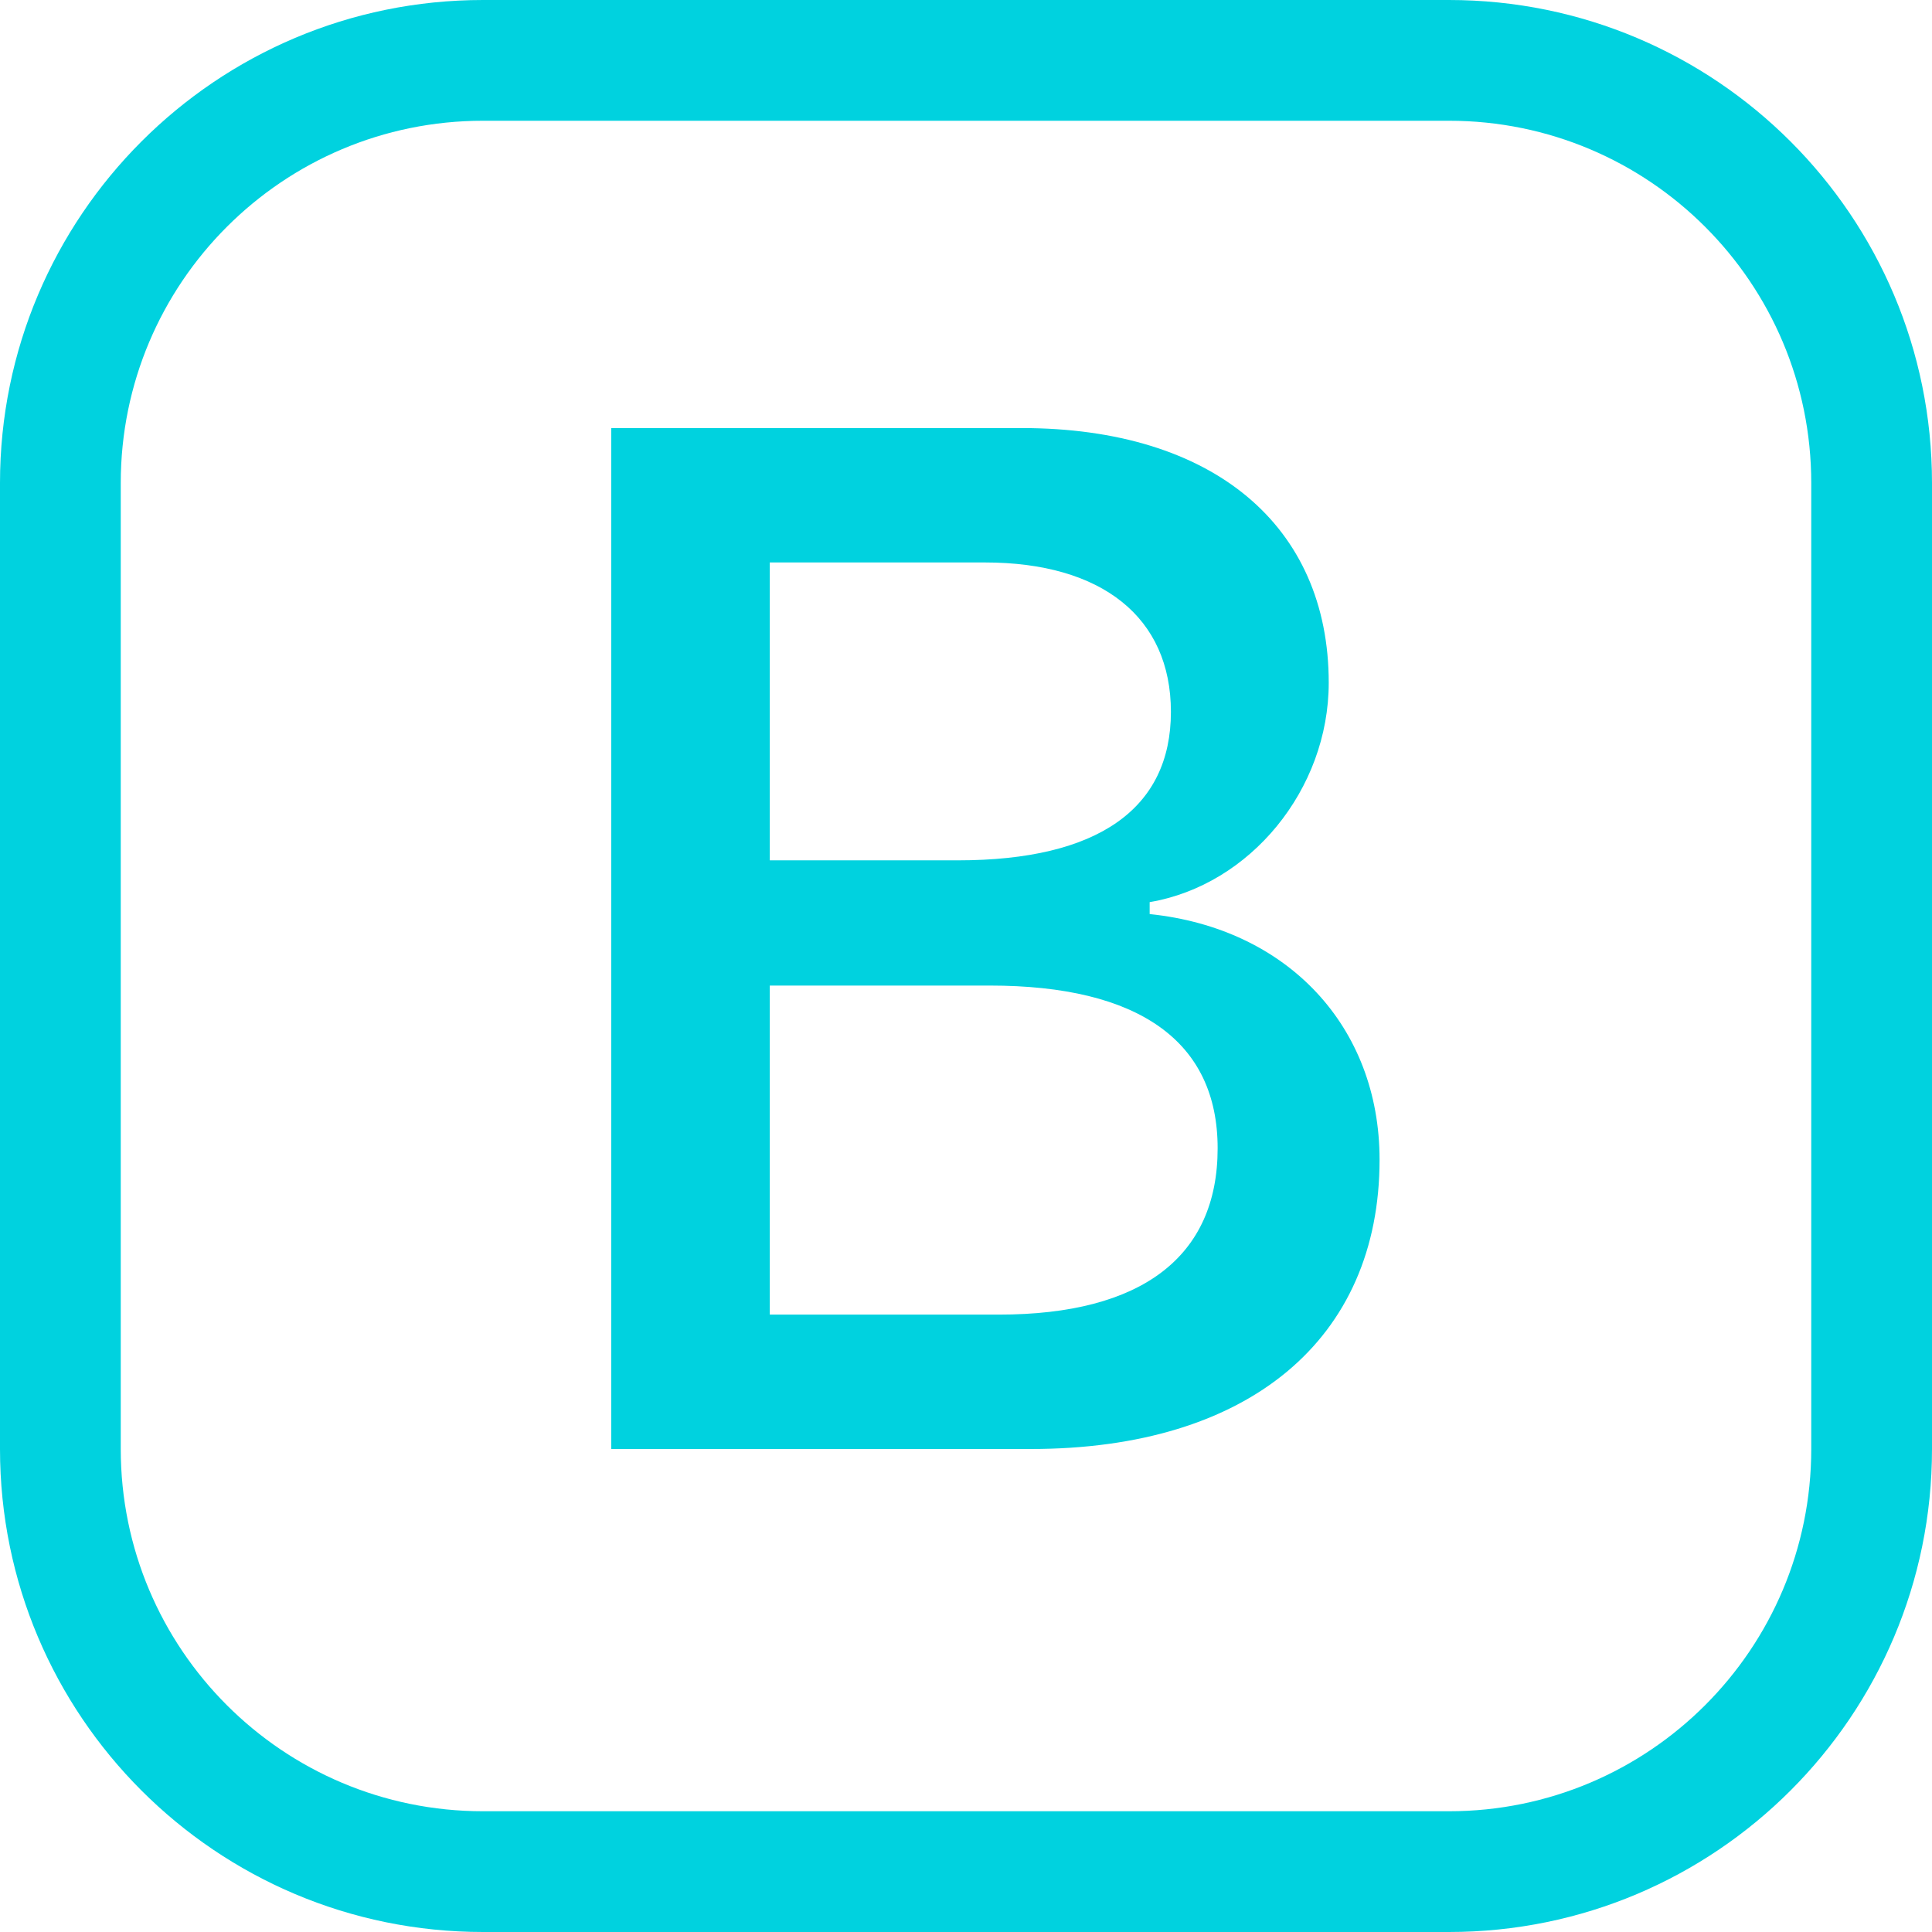
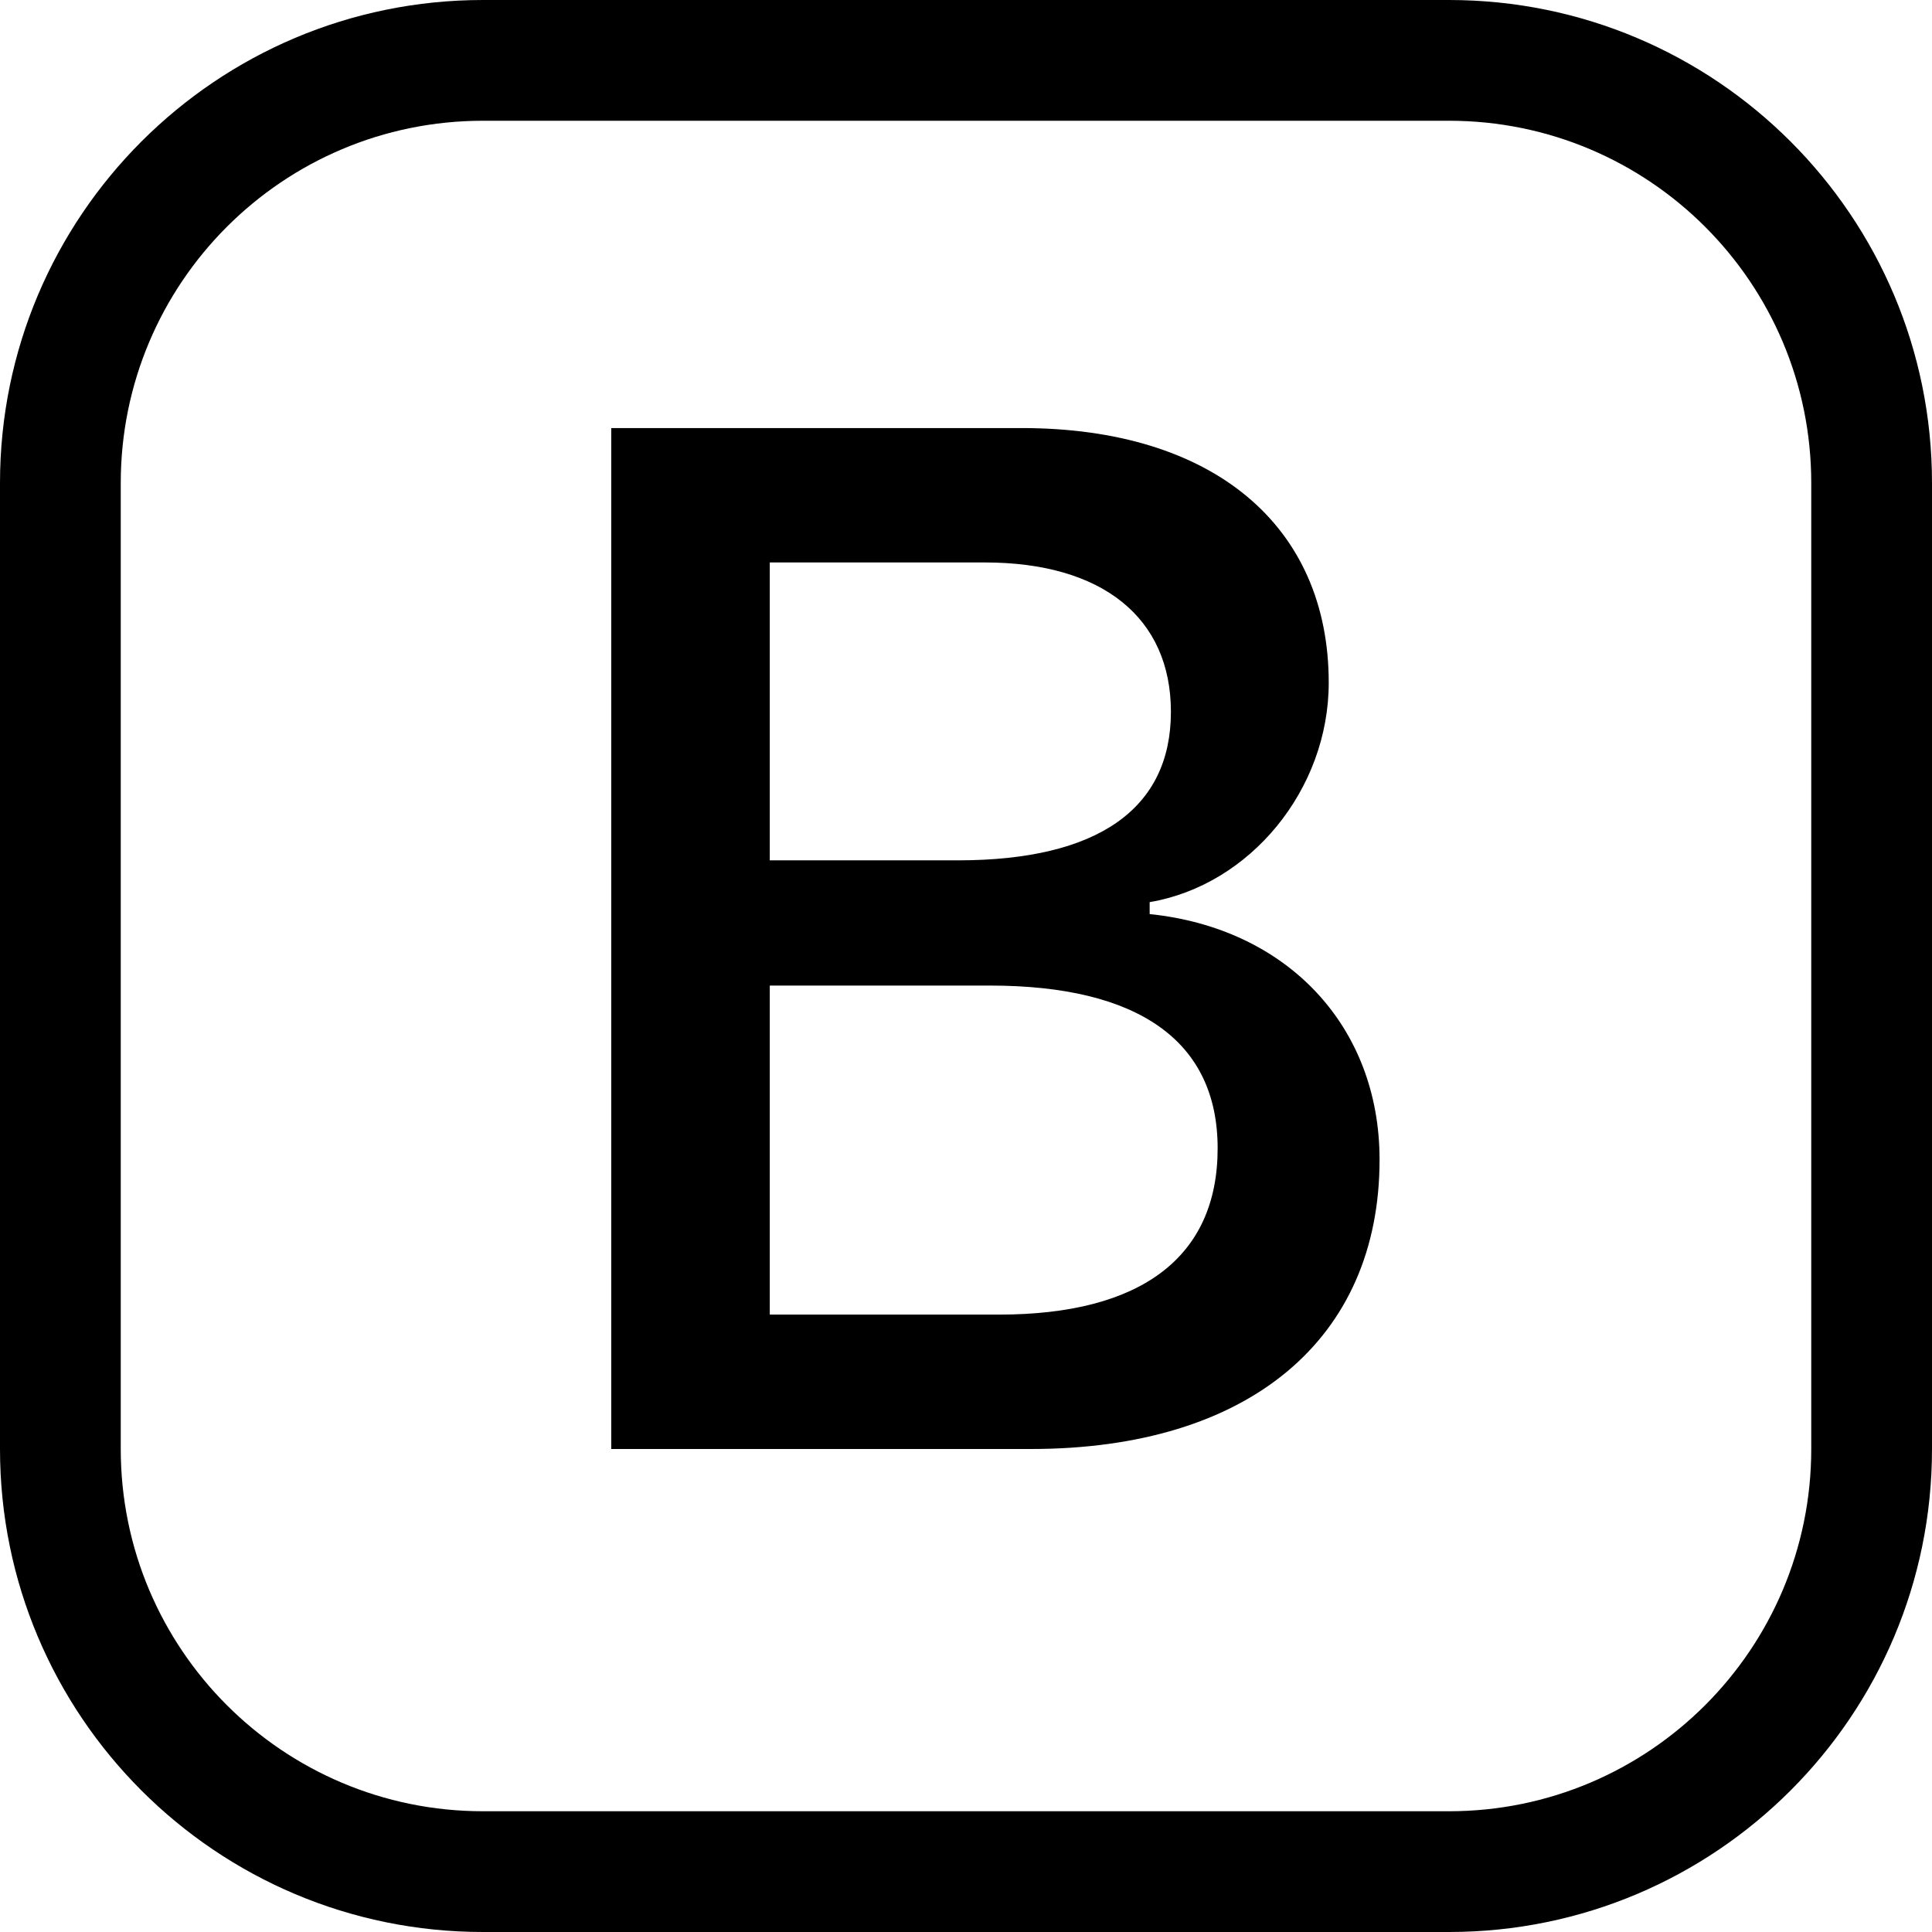
<svg xmlns="http://www.w3.org/2000/svg" width="16" height="16" viewBox="0 0 16 16" fill="none">
-   <path d="M5.062 12H8.537C10.341 12 11.425 11.092 11.425 9.604C11.425 8.502 10.664 7.688 9.521 7.57V7.471C10.353 7.33 11.004 6.539 11.004 5.654C11.004 4.354 10.048 3.545 8.461 3.545H5.062V12ZM6.375 7.125V4.658H8.156C9.128 4.658 9.697 5.115 9.697 5.895C9.697 6.697 9.093 7.125 7.933 7.125H6.375ZM6.375 10.887V8.162H8.197C9.433 8.162 10.084 8.625 10.084 9.51C10.084 10.406 9.457 10.887 8.273 10.887H6.375Z" fill="#00D2DF" />
-   <path d="M0 4C0 1.791 1.791 0 4 0H12C14.209 0 16 1.791 16 4V12C16 14.209 14.209 16 12 16H4C1.791 16 0 14.209 0 12V4ZM4 1C2.343 1 1 2.343 1 4V12C1 13.657 2.343 15 4 15H12C13.657 15 15 13.657 15 12V4C15 2.343 13.657 1 12 1H4Z" fill="#00D2DF" />
+   <path d="M5.062 12H8.537C10.341 12 11.425 11.092 11.425 9.604C11.425 8.502 10.664 7.688 9.521 7.57V7.471C10.353 7.33 11.004 6.539 11.004 5.654C11.004 4.354 10.048 3.545 8.461 3.545H5.062V12ZM6.375 7.125V4.658H8.156C9.128 4.658 9.697 5.115 9.697 5.895C9.697 6.697 9.093 7.125 7.933 7.125H6.375ZM6.375 10.887V8.162H8.197C9.433 8.162 10.084 8.625 10.084 9.51C10.084 10.406 9.457 10.887 8.273 10.887H6.375Z" fill="currentColor" />
+   <path d="M0 4C0 1.791 1.791 0 4 0H12C14.209 0 16 1.791 16 4V12C16 14.209 14.209 16 12 16H4C1.791 16 0 14.209 0 12V4ZM4 1C2.343 1 1 2.343 1 4V12C1 13.657 2.343 15 4 15H12C13.657 15 15 13.657 15 12V4C15 2.343 13.657 1 12 1H4Z" fill="currentColor" />
</svg>
